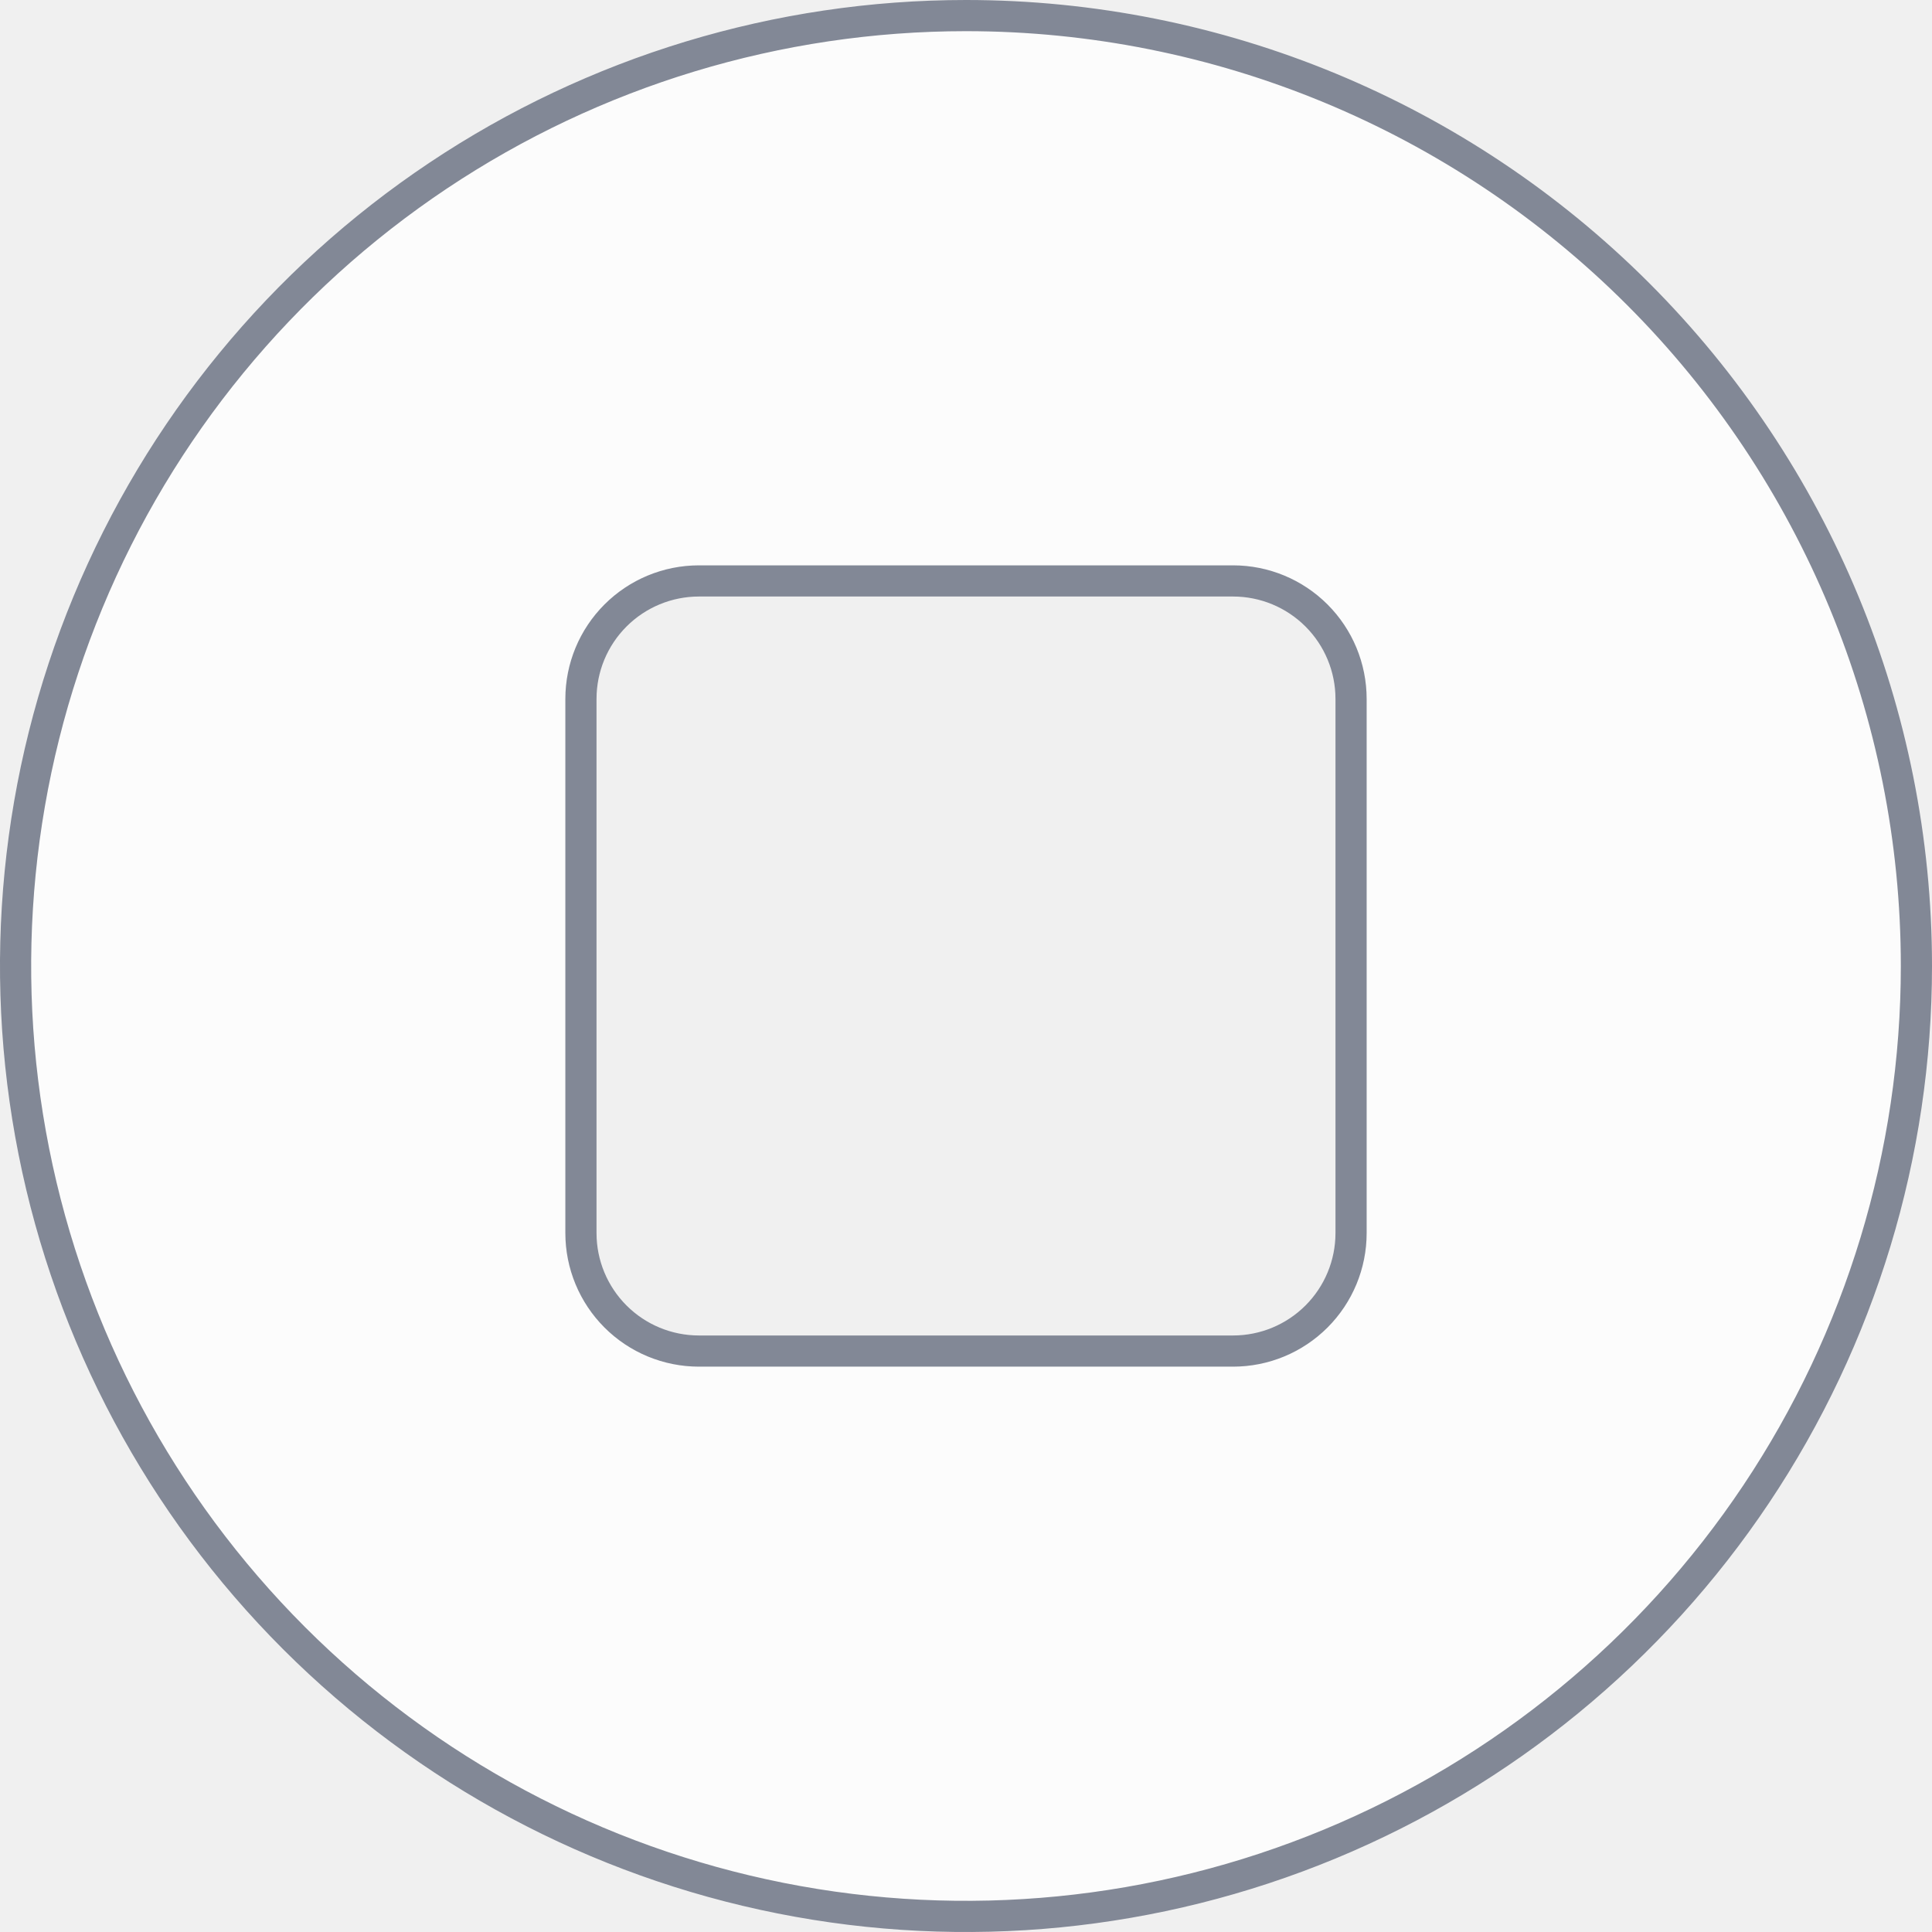
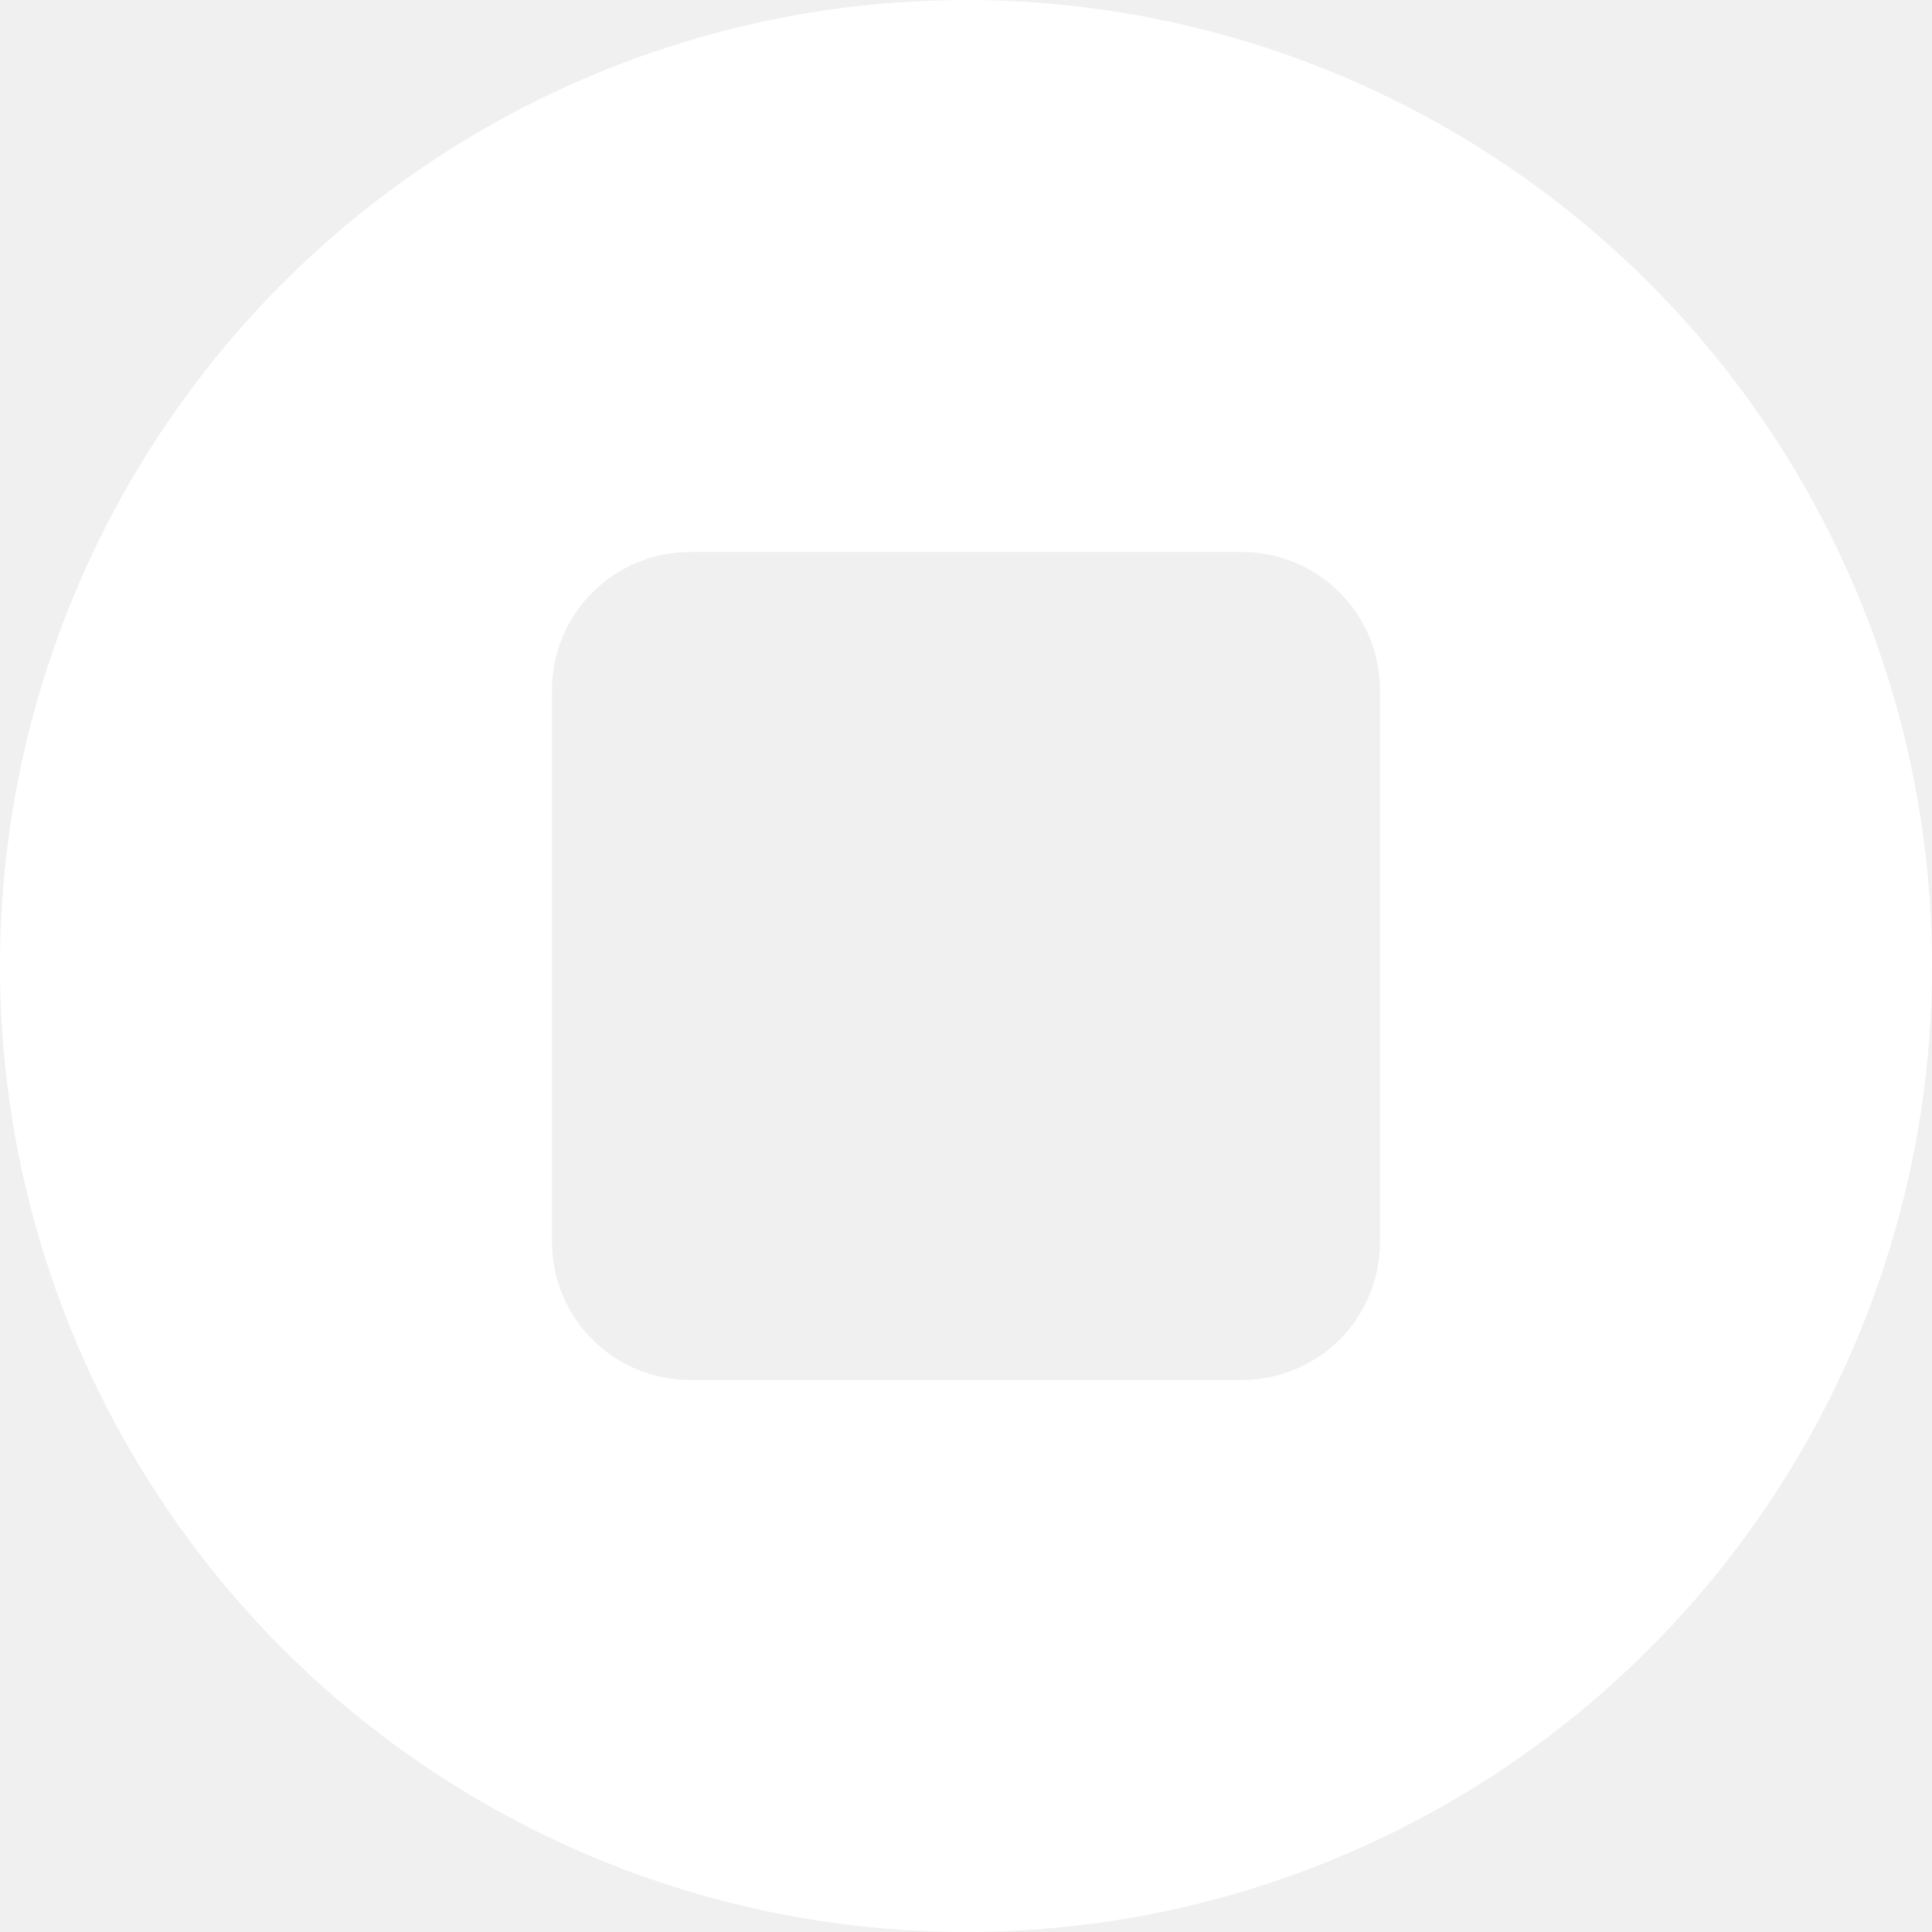
- <svg xmlns="http://www.w3.org/2000/svg" width="62" height="62" viewBox="0 0 62 62" fill="none">
-   <path d="M31 1C25.067 1 19.266 2.759 14.333 6.056C9.399 9.352 5.554 14.038 3.284 19.52C1.013 25.001 0.419 31.033 1.576 36.853C2.734 42.672 5.591 48.018 9.787 52.213C13.982 56.409 19.328 59.266 25.147 60.423C30.967 61.581 36.999 60.987 42.48 58.716C47.962 56.446 52.648 52.601 55.944 47.667C59.24 42.734 61 36.933 61 31C61 23.044 57.839 15.413 52.213 9.787C46.587 4.161 38.956 1 31 1ZM43.857 39.571C43.857 40.708 43.406 41.798 42.602 42.602C41.798 43.406 40.708 43.857 39.571 43.857H22.429C21.292 43.857 20.202 43.406 19.398 42.602C18.594 41.798 18.143 40.708 18.143 39.571V22.429C18.143 21.292 18.594 20.202 19.398 19.398C20.202 18.594 21.292 18.143 22.429 18.143H39.571C40.708 18.143 41.798 18.594 42.602 19.398C43.406 20.202 43.857 21.292 43.857 22.429V39.571Z" fill="white" fill-opacity="0.8" />
-   <path d="M31 0.5C24.968 0.5 19.071 2.289 14.055 5.64C9.039 8.992 5.13 13.755 2.822 19.328C0.513 24.901 -0.091 31.034 1.086 36.95C2.263 42.867 5.168 48.301 9.433 52.567C13.699 56.832 19.133 59.737 25.05 60.914C30.966 62.091 37.099 61.487 42.672 59.178C48.245 56.87 53.008 52.961 56.36 47.945C59.711 42.929 61.5 37.032 61.5 31C61.5 22.911 58.287 15.153 52.567 9.433C46.847 3.713 39.089 0.5 31 0.5ZM43.357 39.571C43.357 40.575 42.958 41.538 42.248 42.248C41.538 42.958 40.575 43.357 39.571 43.357H22.429C21.425 43.357 20.462 42.958 19.752 42.248C19.042 41.538 18.643 40.575 18.643 39.571V22.429C18.643 21.424 19.042 20.462 19.752 19.752C20.462 19.042 21.425 18.643 22.429 18.643H39.571C40.575 18.643 41.538 19.042 42.248 19.752C42.958 20.462 43.357 21.424 43.357 22.429V39.571Z" stroke="#14213D" stroke-opacity="0.5" />
+ <svg xmlns="http://www.w3.org/2000/svg" width="60" height="60" viewBox="0 0 60 60" fill="none">
+   <path d="M30 0C24.067 0 18.266 1.759 13.333 5.056C8.399 8.352 4.554 13.038 2.284 18.52C0.013 24.001 -0.581 30.033 0.576 35.853C1.734 41.672 4.591 47.018 8.787 51.213C12.982 55.409 18.328 58.266 24.147 59.423C29.967 60.581 35.999 59.987 41.48 57.716C46.962 55.446 51.648 51.601 54.944 46.667C58.24 41.734 60 35.933 60 30C60 22.044 56.839 14.413 51.213 8.787C45.587 3.161 37.956 0 30 0ZM42.857 38.571C42.857 39.708 42.406 40.798 41.602 41.602C40.798 42.406 39.708 42.857 38.571 42.857H21.429C20.292 42.857 19.202 42.406 18.398 41.602C17.594 40.798 17.143 39.708 17.143 38.571V21.429C17.143 20.292 17.594 19.202 18.398 18.398C19.202 17.594 20.292 17.143 21.429 17.143H38.571C39.708 17.143 40.798 17.594 41.602 18.398C42.406 19.202 42.857 20.292 42.857 21.429V38.571Z" fill="white" />
</svg>
